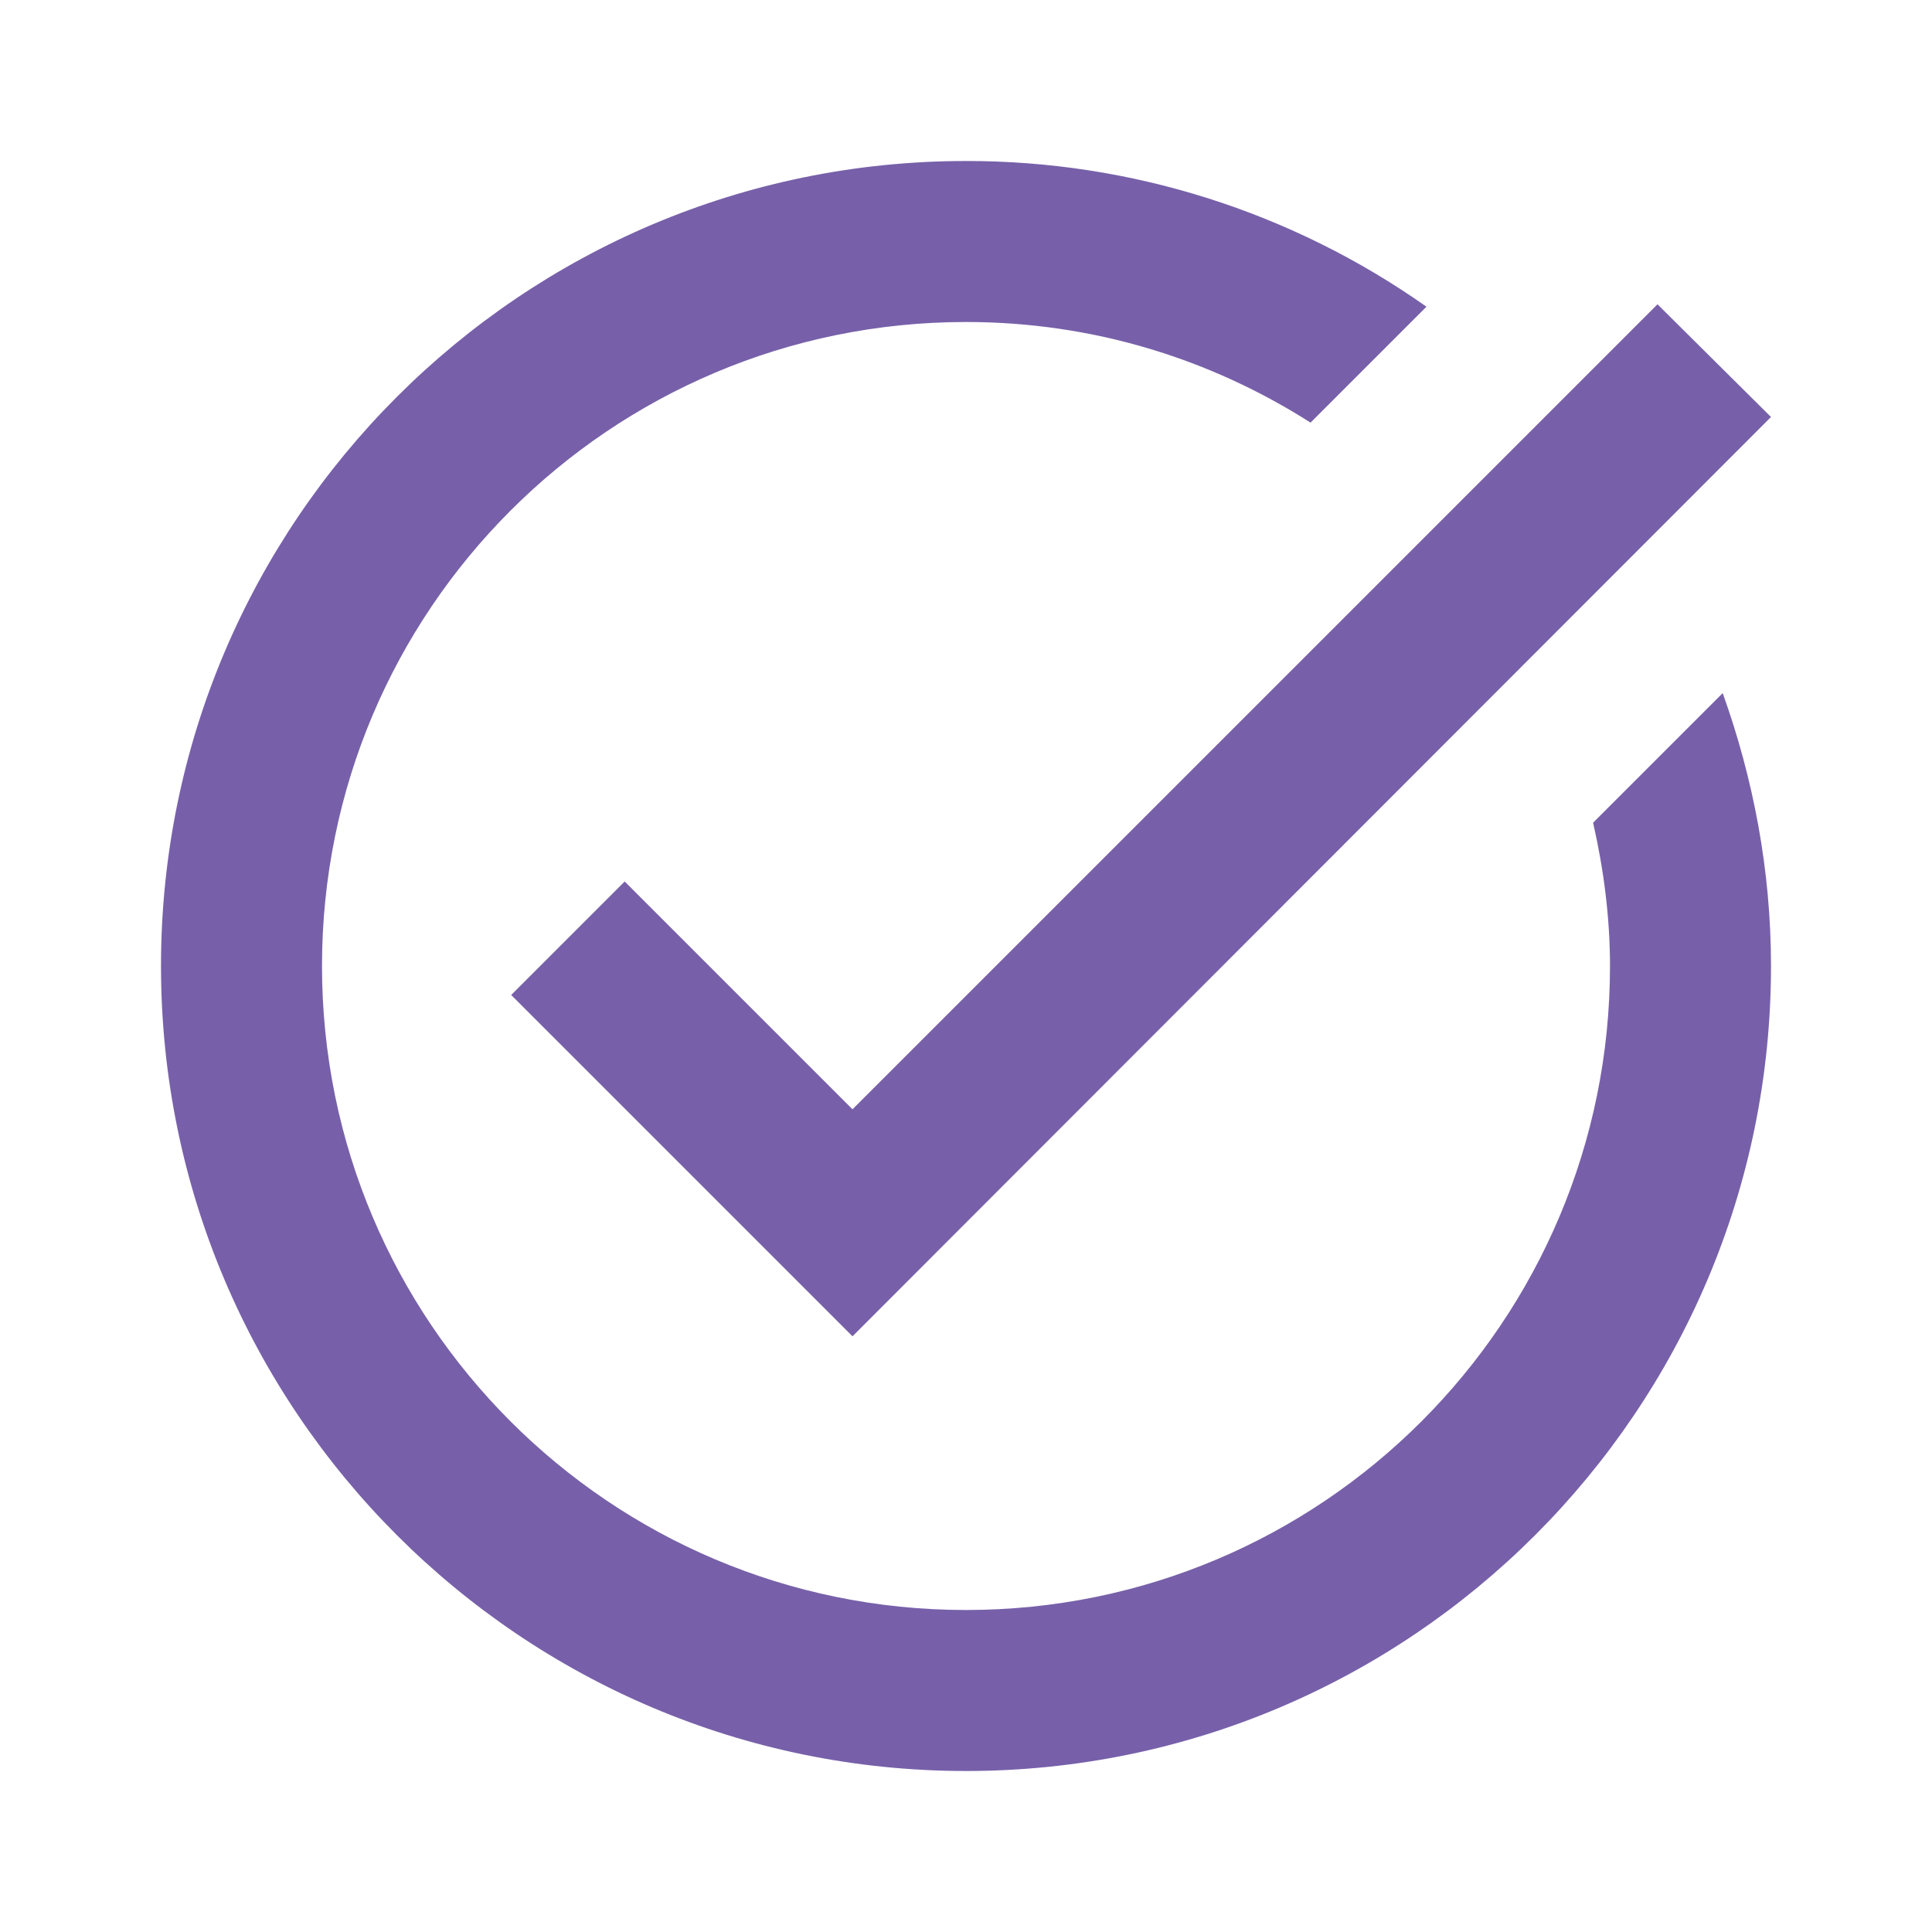
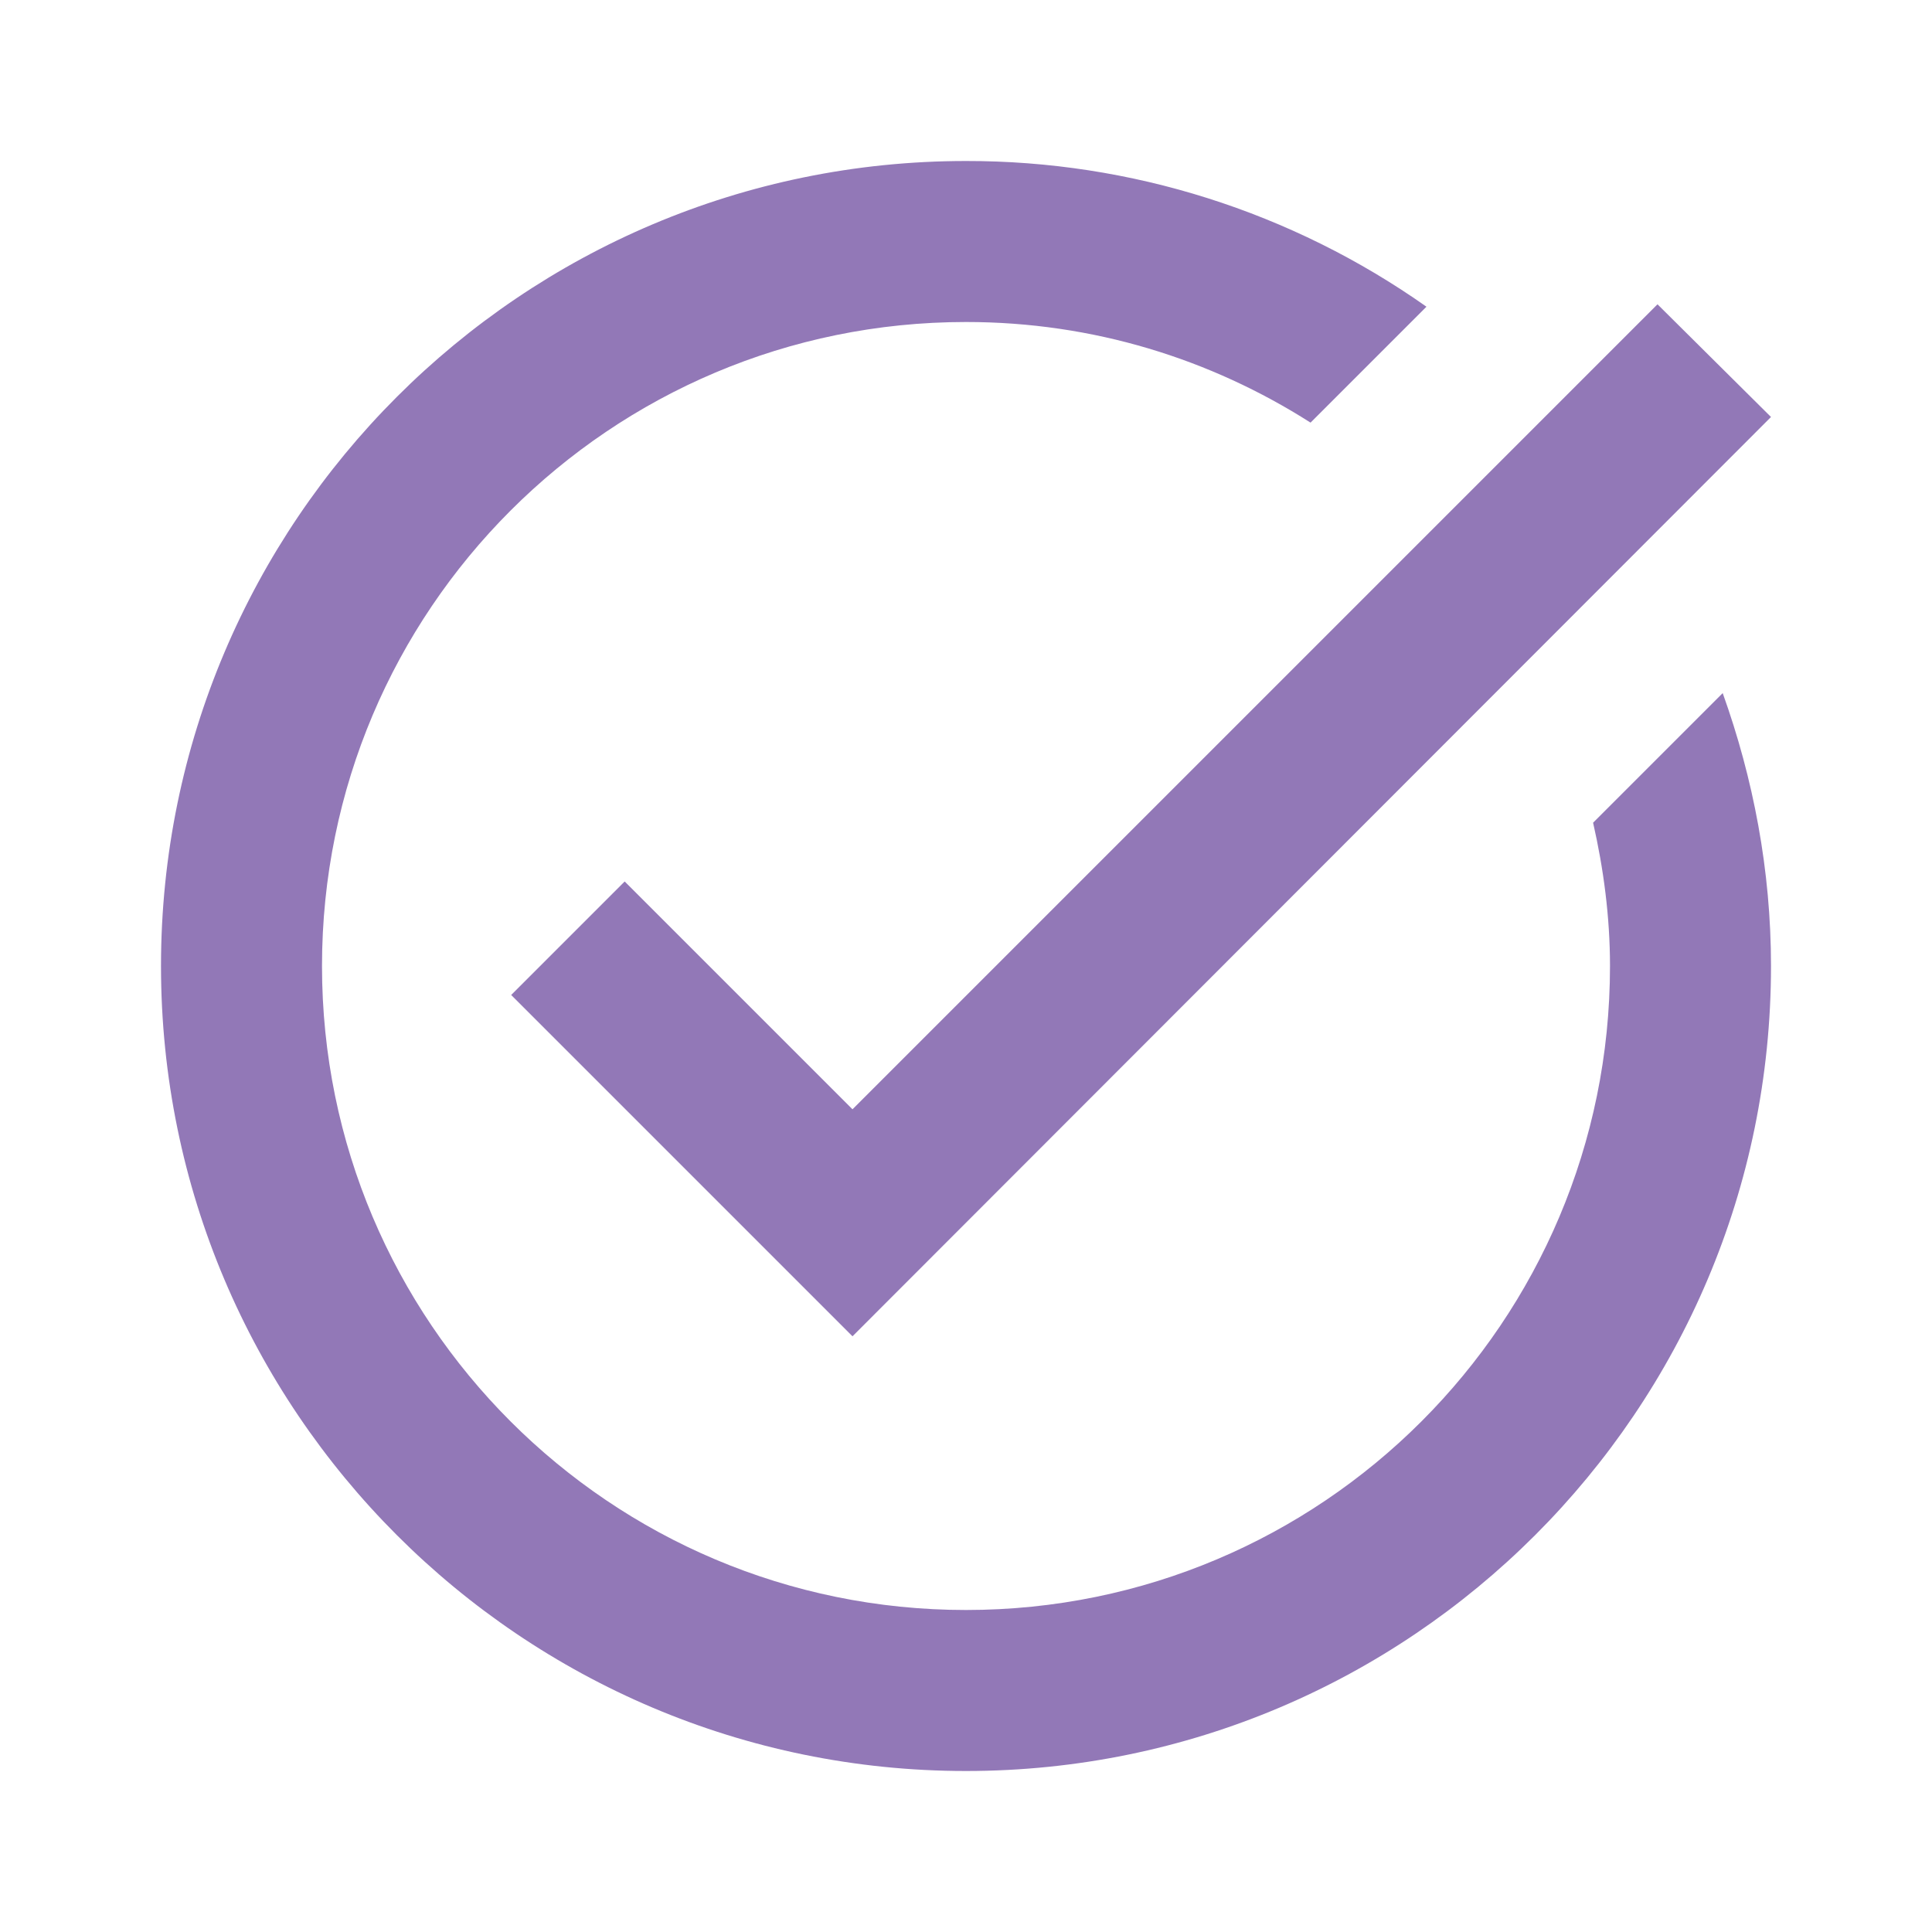
<svg xmlns="http://www.w3.org/2000/svg" width="24" height="24" viewBox="0 0 24 24">
-   <path fill="#7760A9" d="M22 5.18L10.59 16.6l-4.24-4.24l1.41-1.41l2.83 2.83l10-10zm-2.21 5.04c.13.57.21 1.17.21 1.78c0 4.42-3.58 8-8 8s-8-3.58-8-8s3.58-8 8-8c1.58 0 3.04.46 4.28 1.25l1.44-1.44A9.9 9.9 0 0 0 12 2C6.48 2 2 6.48 2 12s4.48 10 10 10s10-4.48 10-10c0-1.19-.22-2.33-.6-3.39z" />
+   <path fill="#9278B7" d="M22 5.18L10.59 16.6l-4.24-4.24l1.41-1.41l2.83 2.83l10-10zm-2.21 5.04c.13.57.21 1.17.21 1.78c0 4.42-3.58 8-8 8s-8-3.58-8-8s3.58-8 8-8c1.58 0 3.04.46 4.28 1.25l1.44-1.44A9.9 9.9 0 0 0 12 2C6.48 2 2 6.48 2 12s4.48 10 10 10s10-4.48 10-10c0-1.19-.22-2.33-.6-3.39z" />
</svg>
